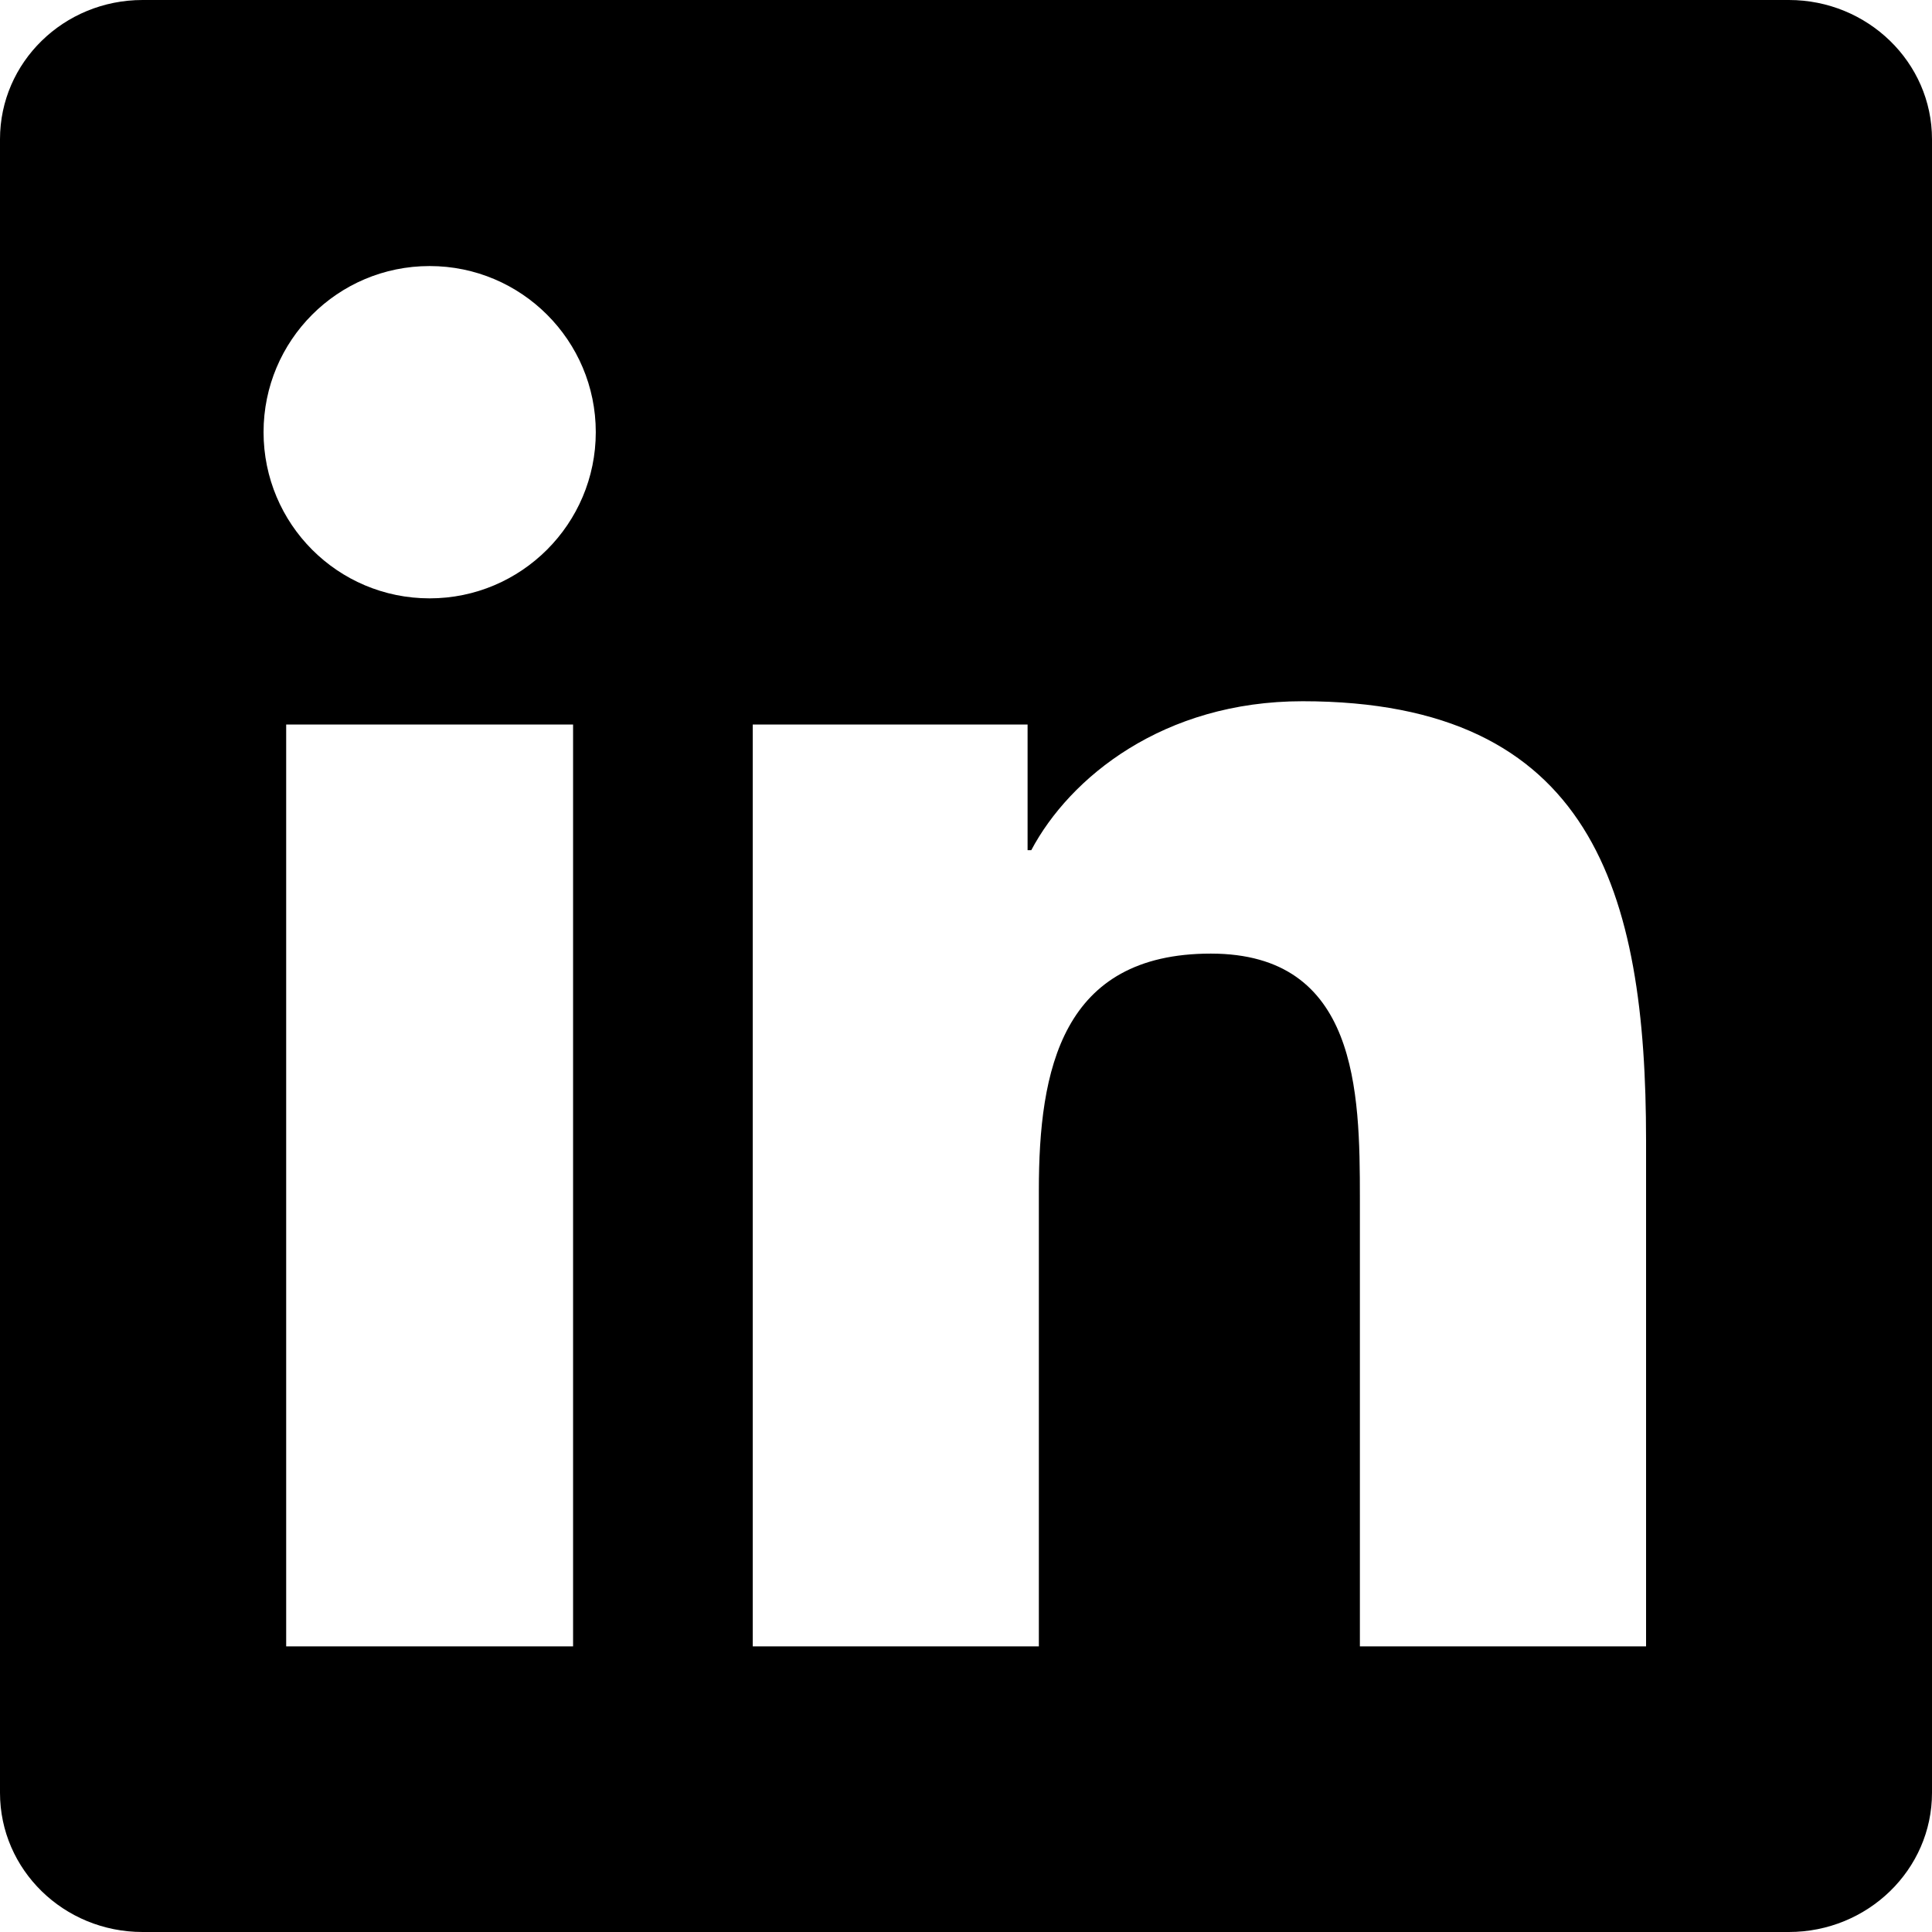
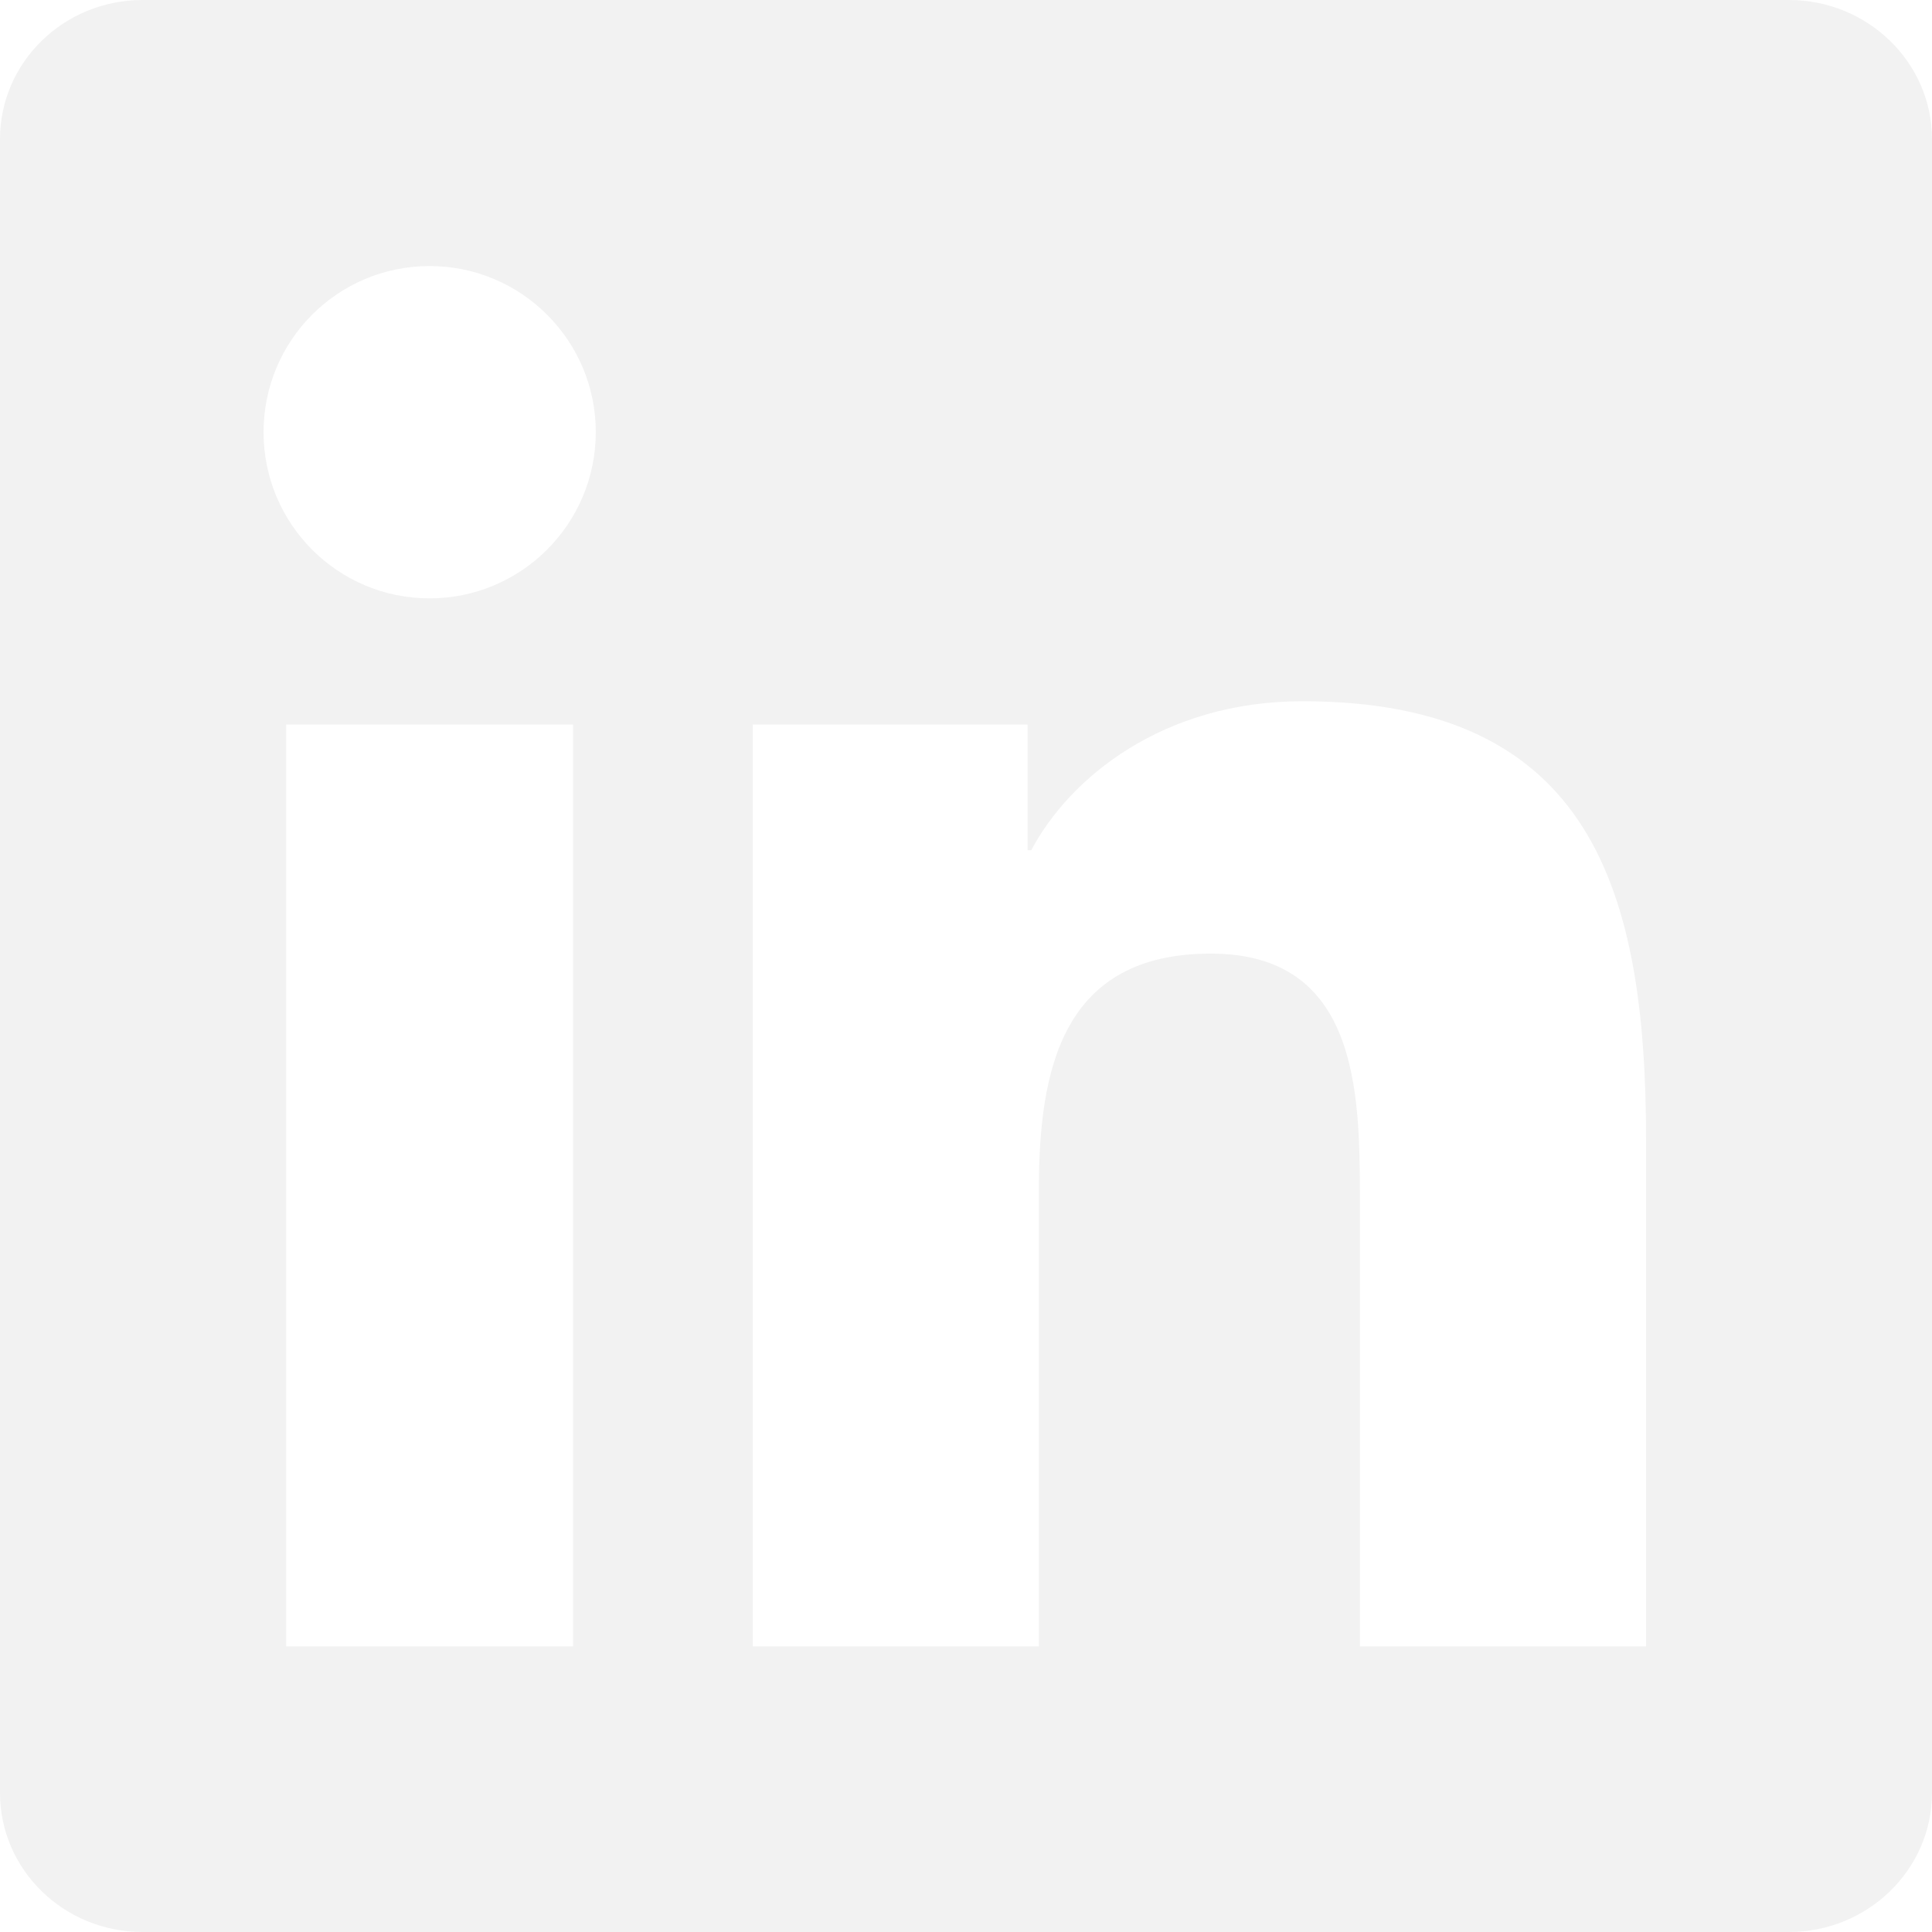
<svg xmlns="http://www.w3.org/2000/svg" role="img" viewBox="0 0 24 24">
-   <path d="M20.447 20.452h-3.554v-5.569c0-1.328-.027-3.037-1.852-3.037-1.853 0-2.136 1.445-2.136 2.939v5.667H9.351V9h3.414v1.561h.046c.477-.9 1.637-1.85 3.37-1.85 3.601 0 4.267 2.37 4.267 5.455v6.286zM5.337 7.433c-1.144 0-2.063-.926-2.063-2.065 0-1.138.92-2.063 2.063-2.063 1.14 0 2.064.925 2.064 2.063 0 1.139-.925 2.065-2.064 2.065zm1.782 13.019H3.555V9h3.564v11.452zM22.225 0H1.771C.792 0 0 .774 0 1.729v20.542C0 23.227.792 24 1.771 24h20.451C23.2 24 24 23.227 24 22.271V1.729C24 .774 23.2 0 22.222 0h.003z" />
+   <path fill="#f2f2f2" d="M20.447 20.452h-3.554v-5.569c0-1.328-.027-3.037-1.852-3.037-1.853 0-2.136 1.445-2.136 2.939v5.667H9.351V9h3.414v1.561h.046c.477-.9 1.637-1.85 3.37-1.85 3.601 0 4.267 2.37 4.267 5.455v6.286zM5.337 7.433c-1.144 0-2.063-.926-2.063-2.065 0-1.138.92-2.063 2.063-2.063 1.14 0 2.064.925 2.064 2.063 0 1.139-.925 2.065-2.064 2.065zm1.782 13.019H3.555V9h3.564v11.452zM22.225 0H1.771C.792 0 0 .774 0 1.729v20.542C0 23.227.792 24 1.771 24h20.451C23.2 24 24 23.227 24 22.271V1.729C24 .774 23.2 0 22.222 0h.003z" />
</svg>
